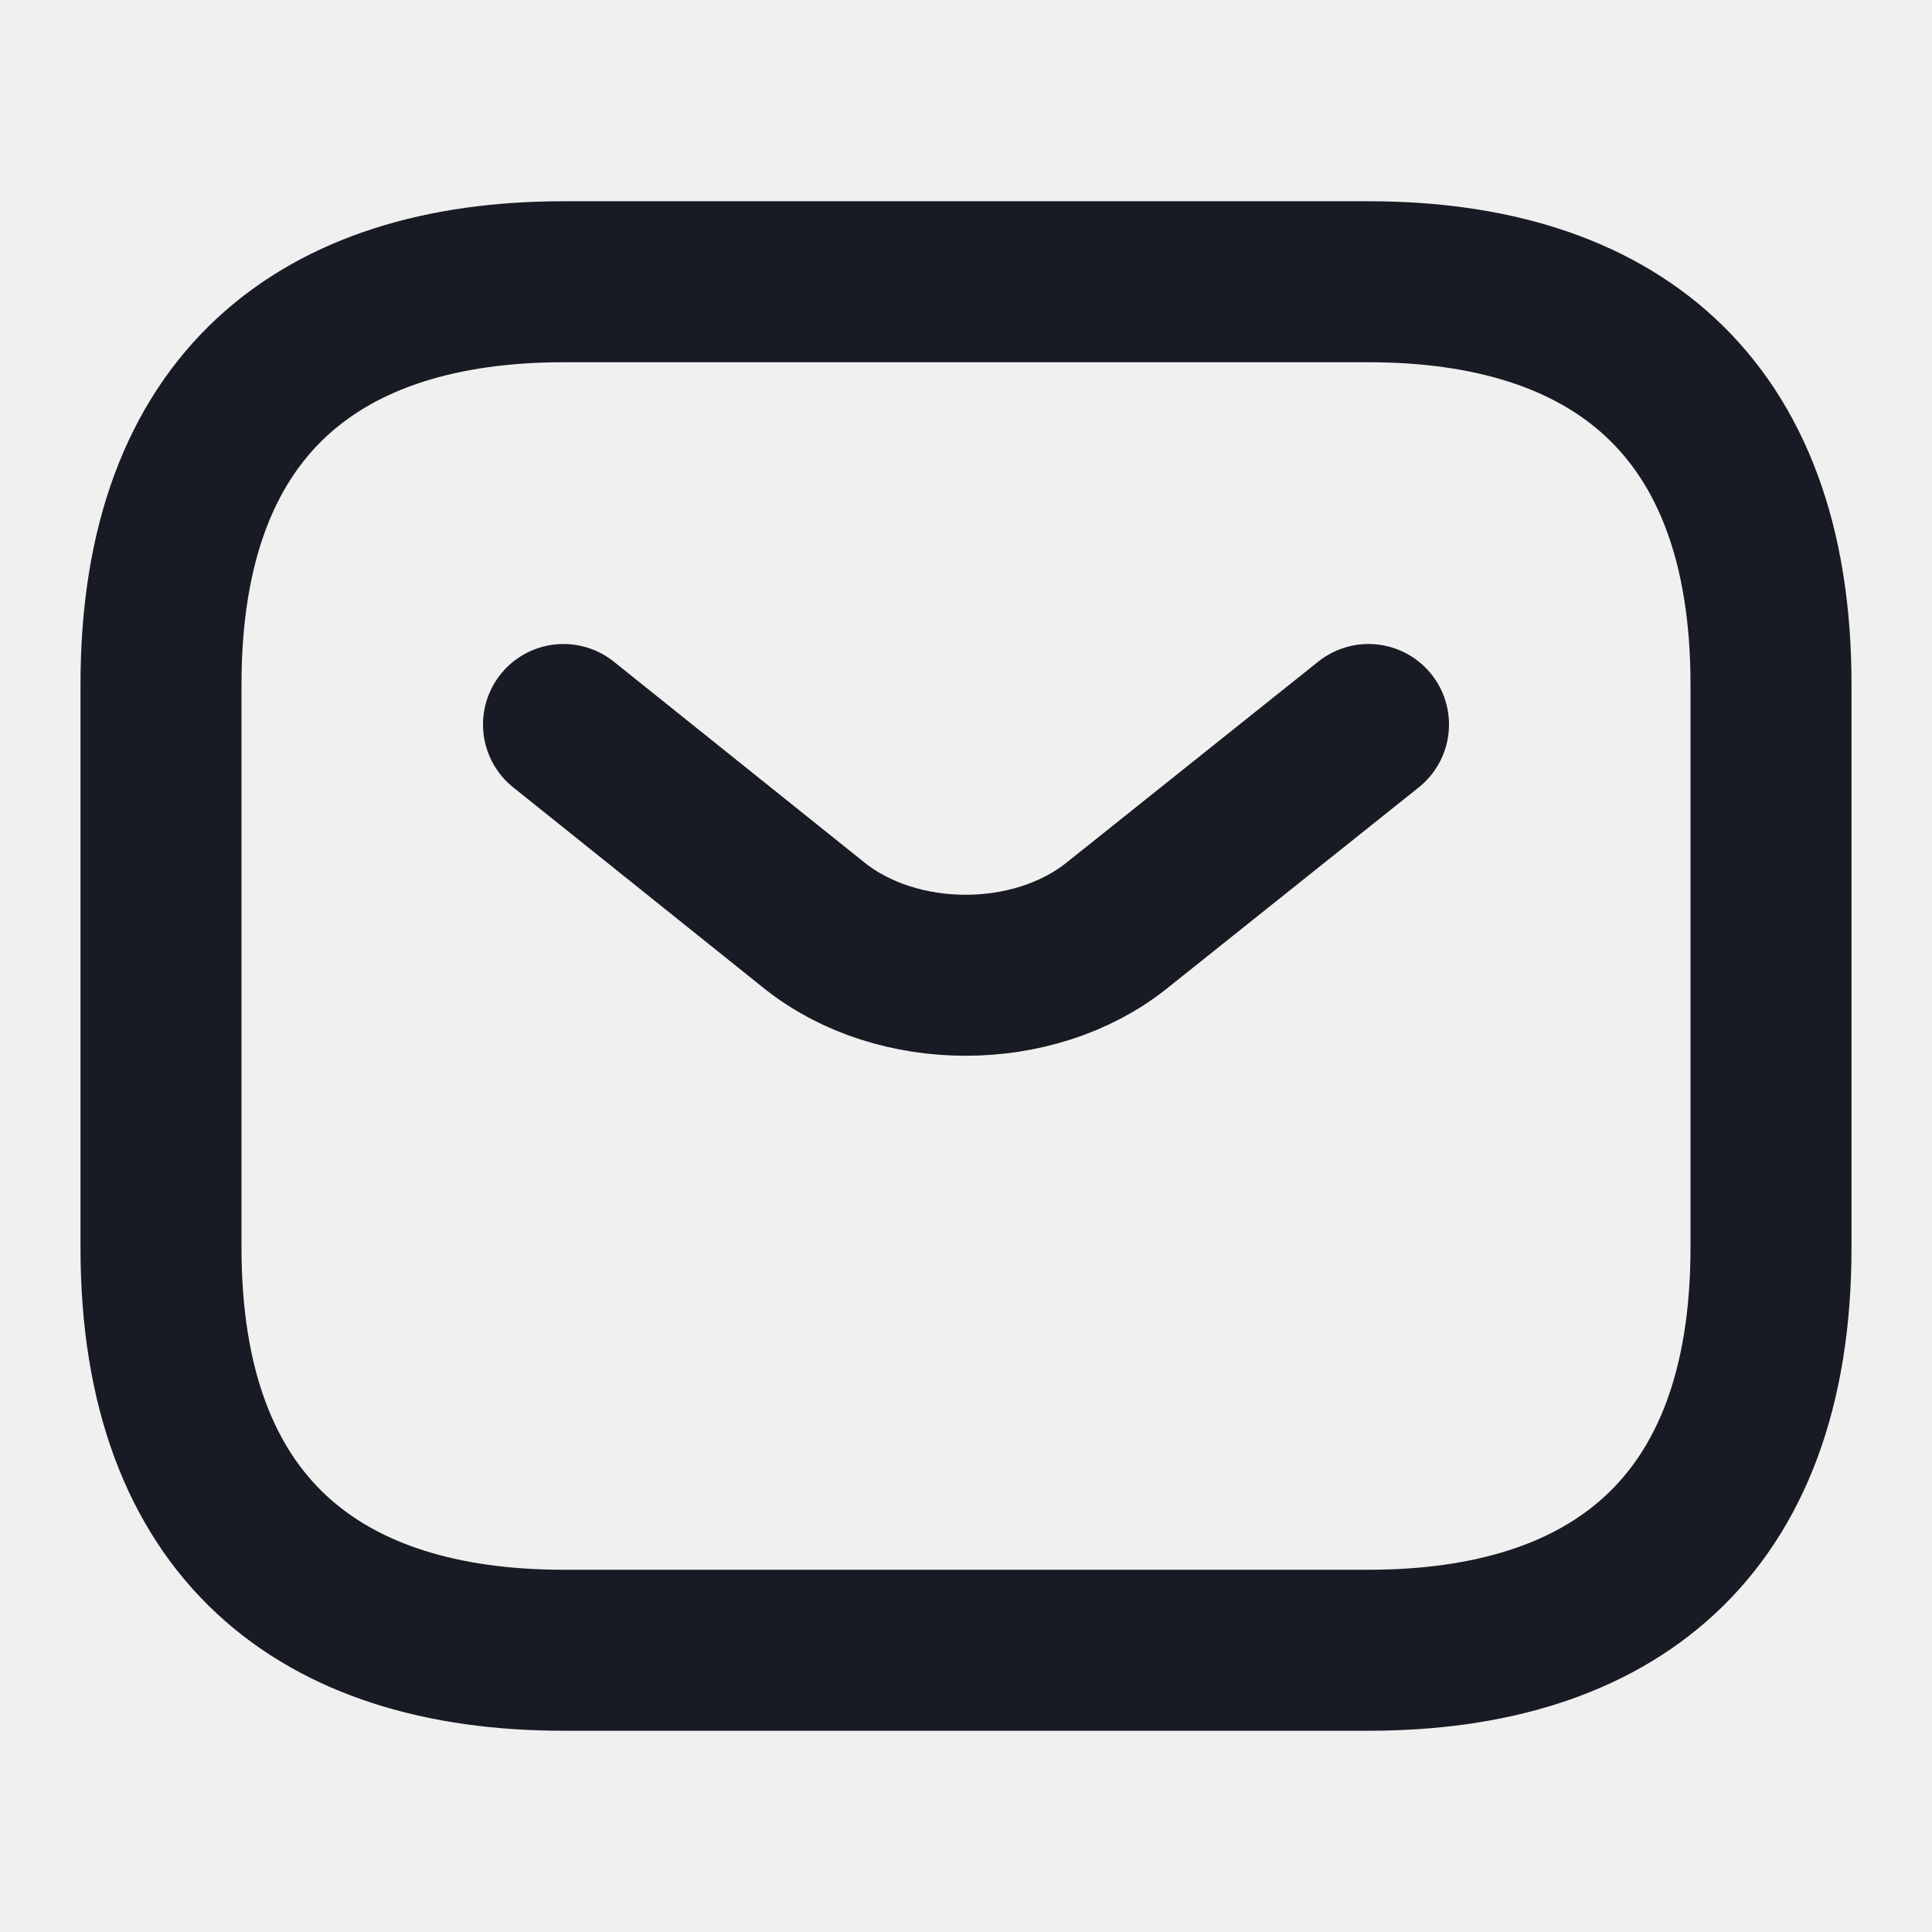
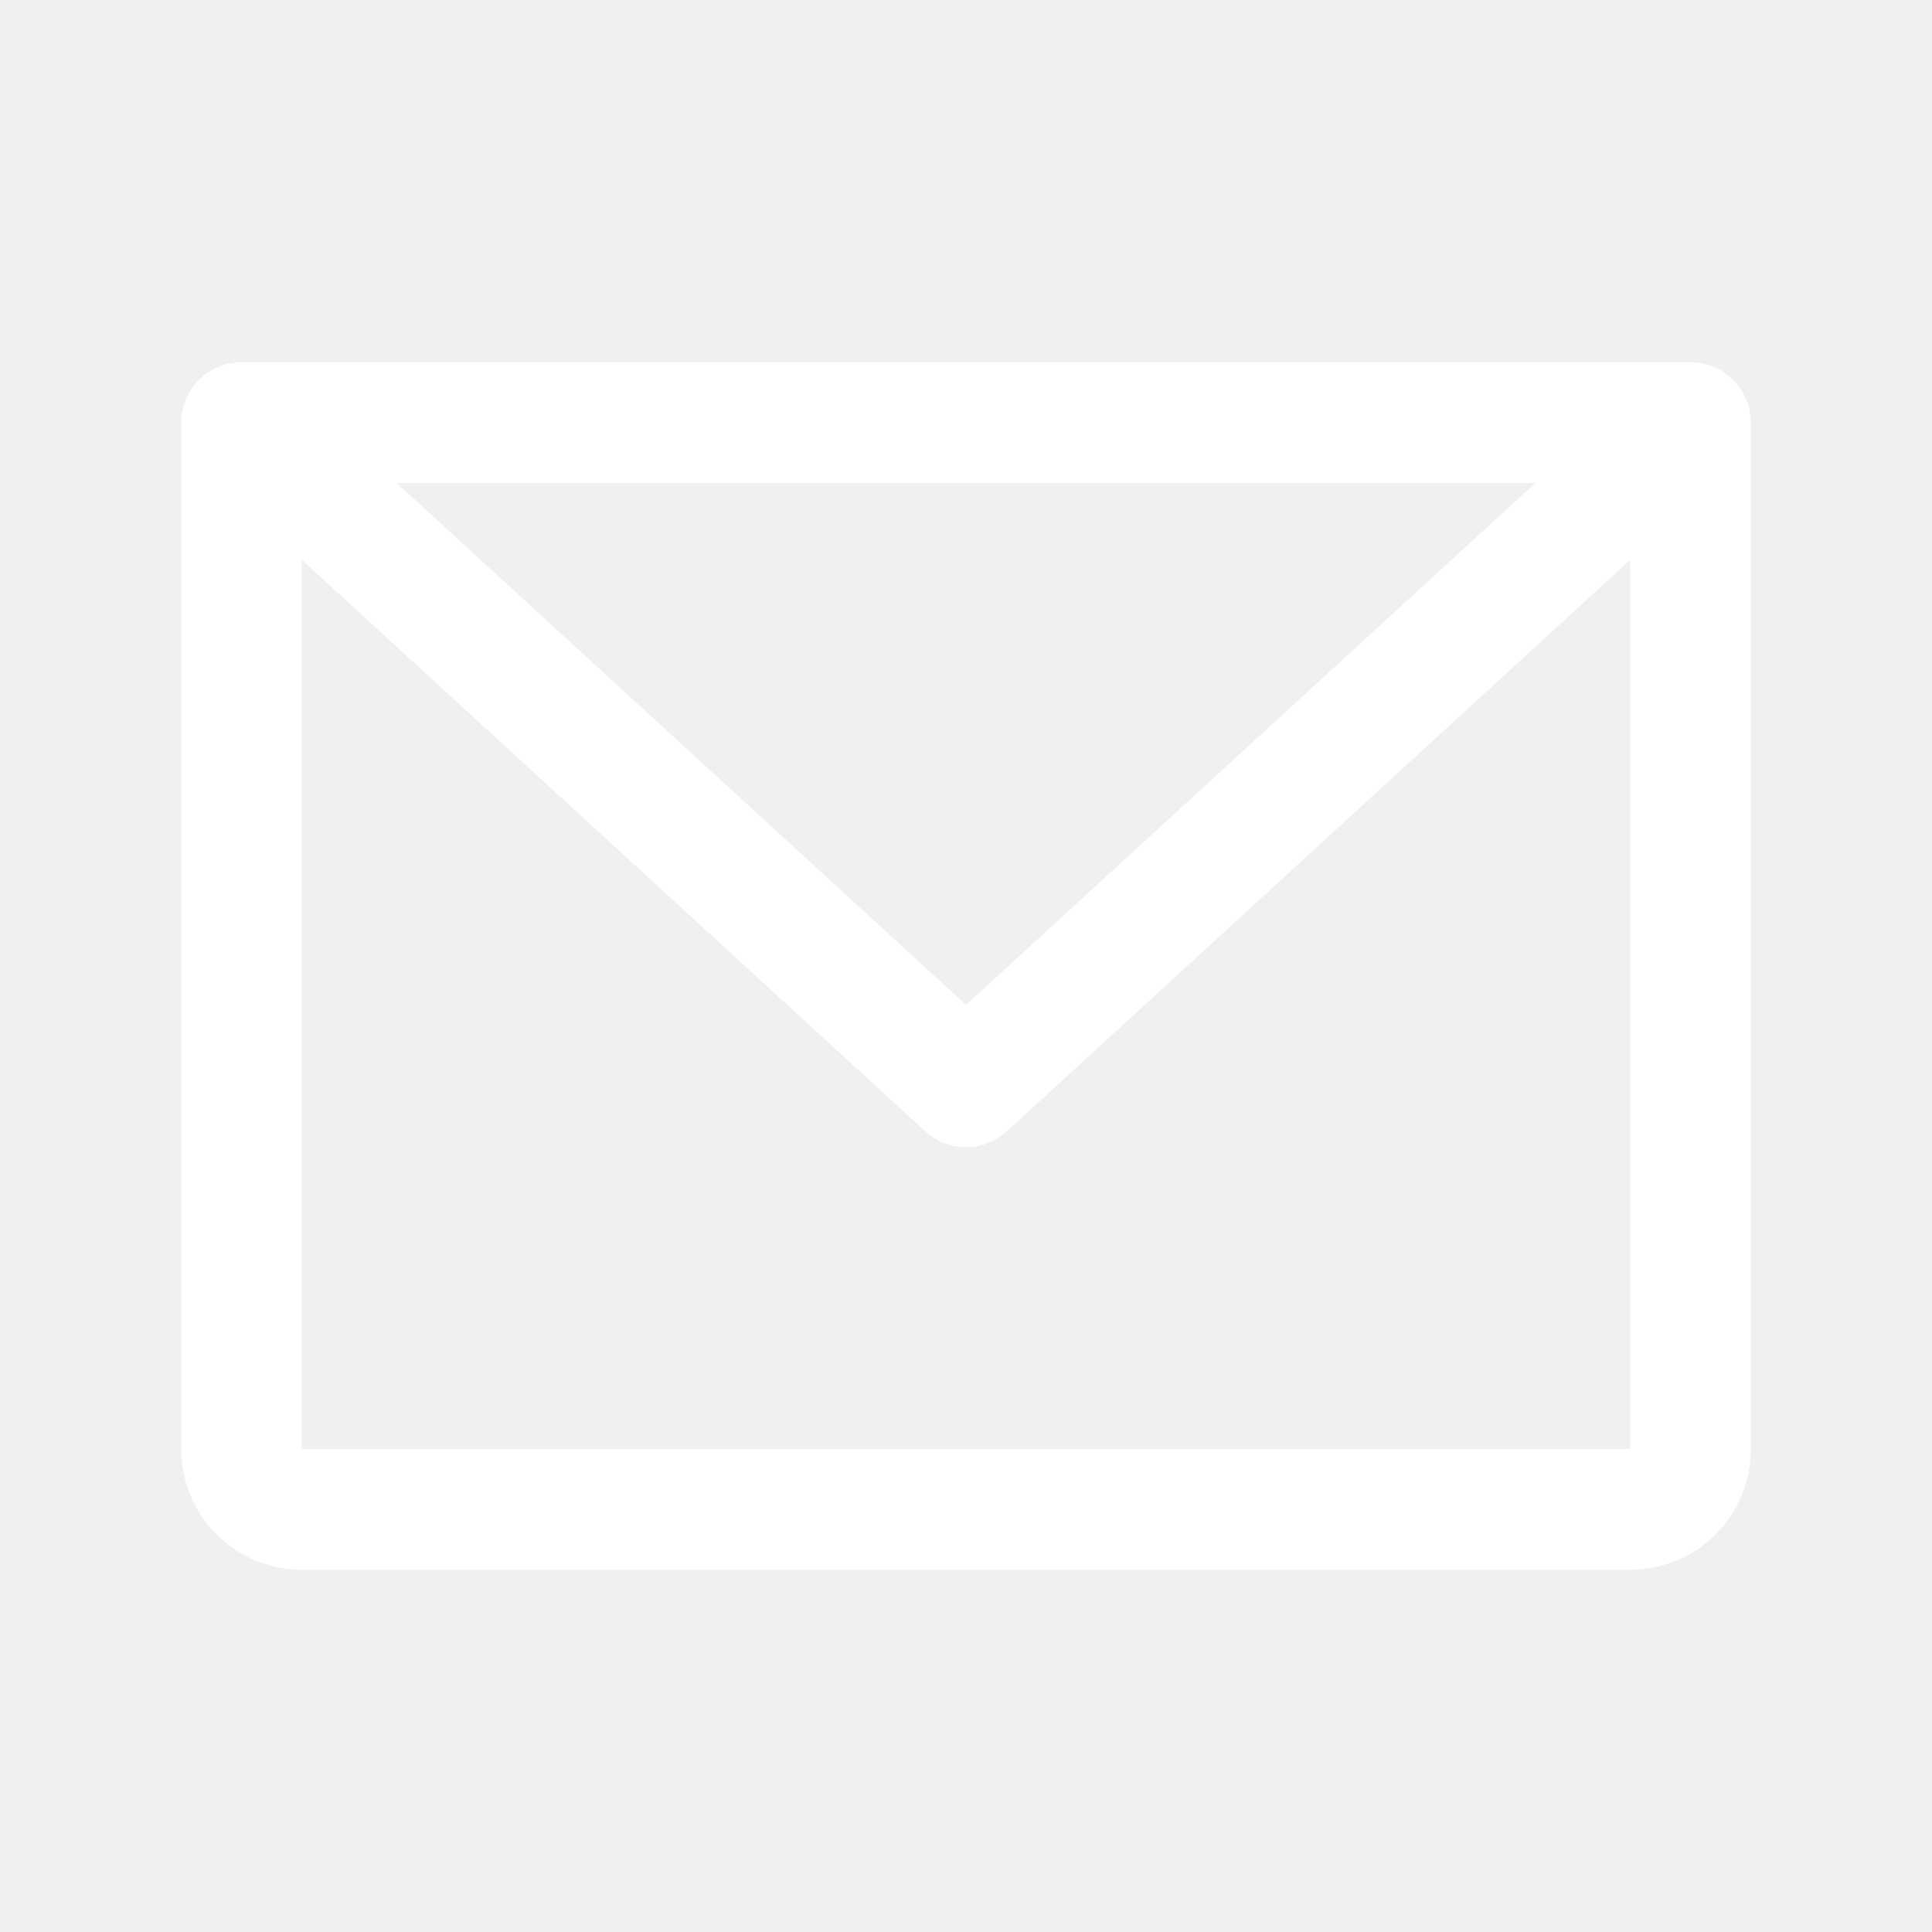
<svg xmlns="http://www.w3.org/2000/svg" width="18" height="18" viewBox="0 0 18 18" fill="none">
-   <path d="M12.75 15.375H5.25C3 15.375 1.5 14.25 1.5 11.625V6.375C1.5 3.75 3 2.625 5.25 2.625H12.75C15 2.625 16.5 3.75 16.5 6.375V11.625C16.5 14.25 15 15.375 12.75 15.375Z" stroke="#181B23" stroke-width="1.5" stroke-miterlimit="10" stroke-linecap="round" stroke-linejoin="round" />
-   <path d="M12.75 6.75L10.402 8.625C9.63 9.24 8.363 9.24 7.59 8.625L5.25 6.75" stroke="#181B23" stroke-width="1.5" stroke-miterlimit="10" stroke-linecap="round" stroke-linejoin="round" />
+   <path d="M15.75 3.375H2.25C2.101 3.375 1.958 3.434 1.852 3.54C1.747 3.645 1.688 3.788 1.688 3.938V13.5C1.688 13.798 1.806 14.085 2.017 14.296C2.228 14.507 2.514 14.625 2.812 14.625H15.188C15.486 14.625 15.772 14.507 15.983 14.296C16.194 14.085 16.312 13.798 16.312 13.5V3.938C16.312 3.788 16.253 3.645 16.148 3.54C16.042 3.434 15.899 3.375 15.75 3.375ZM14.304 4.5L9 9.362L3.696 4.5H14.304ZM15.188 13.5H2.812V5.216L8.62 10.54C8.723 10.635 8.859 10.688 9 10.688C9.141 10.688 9.277 10.635 9.38 10.54L15.188 5.216V13.5Z" fill="white" />
</svg>
